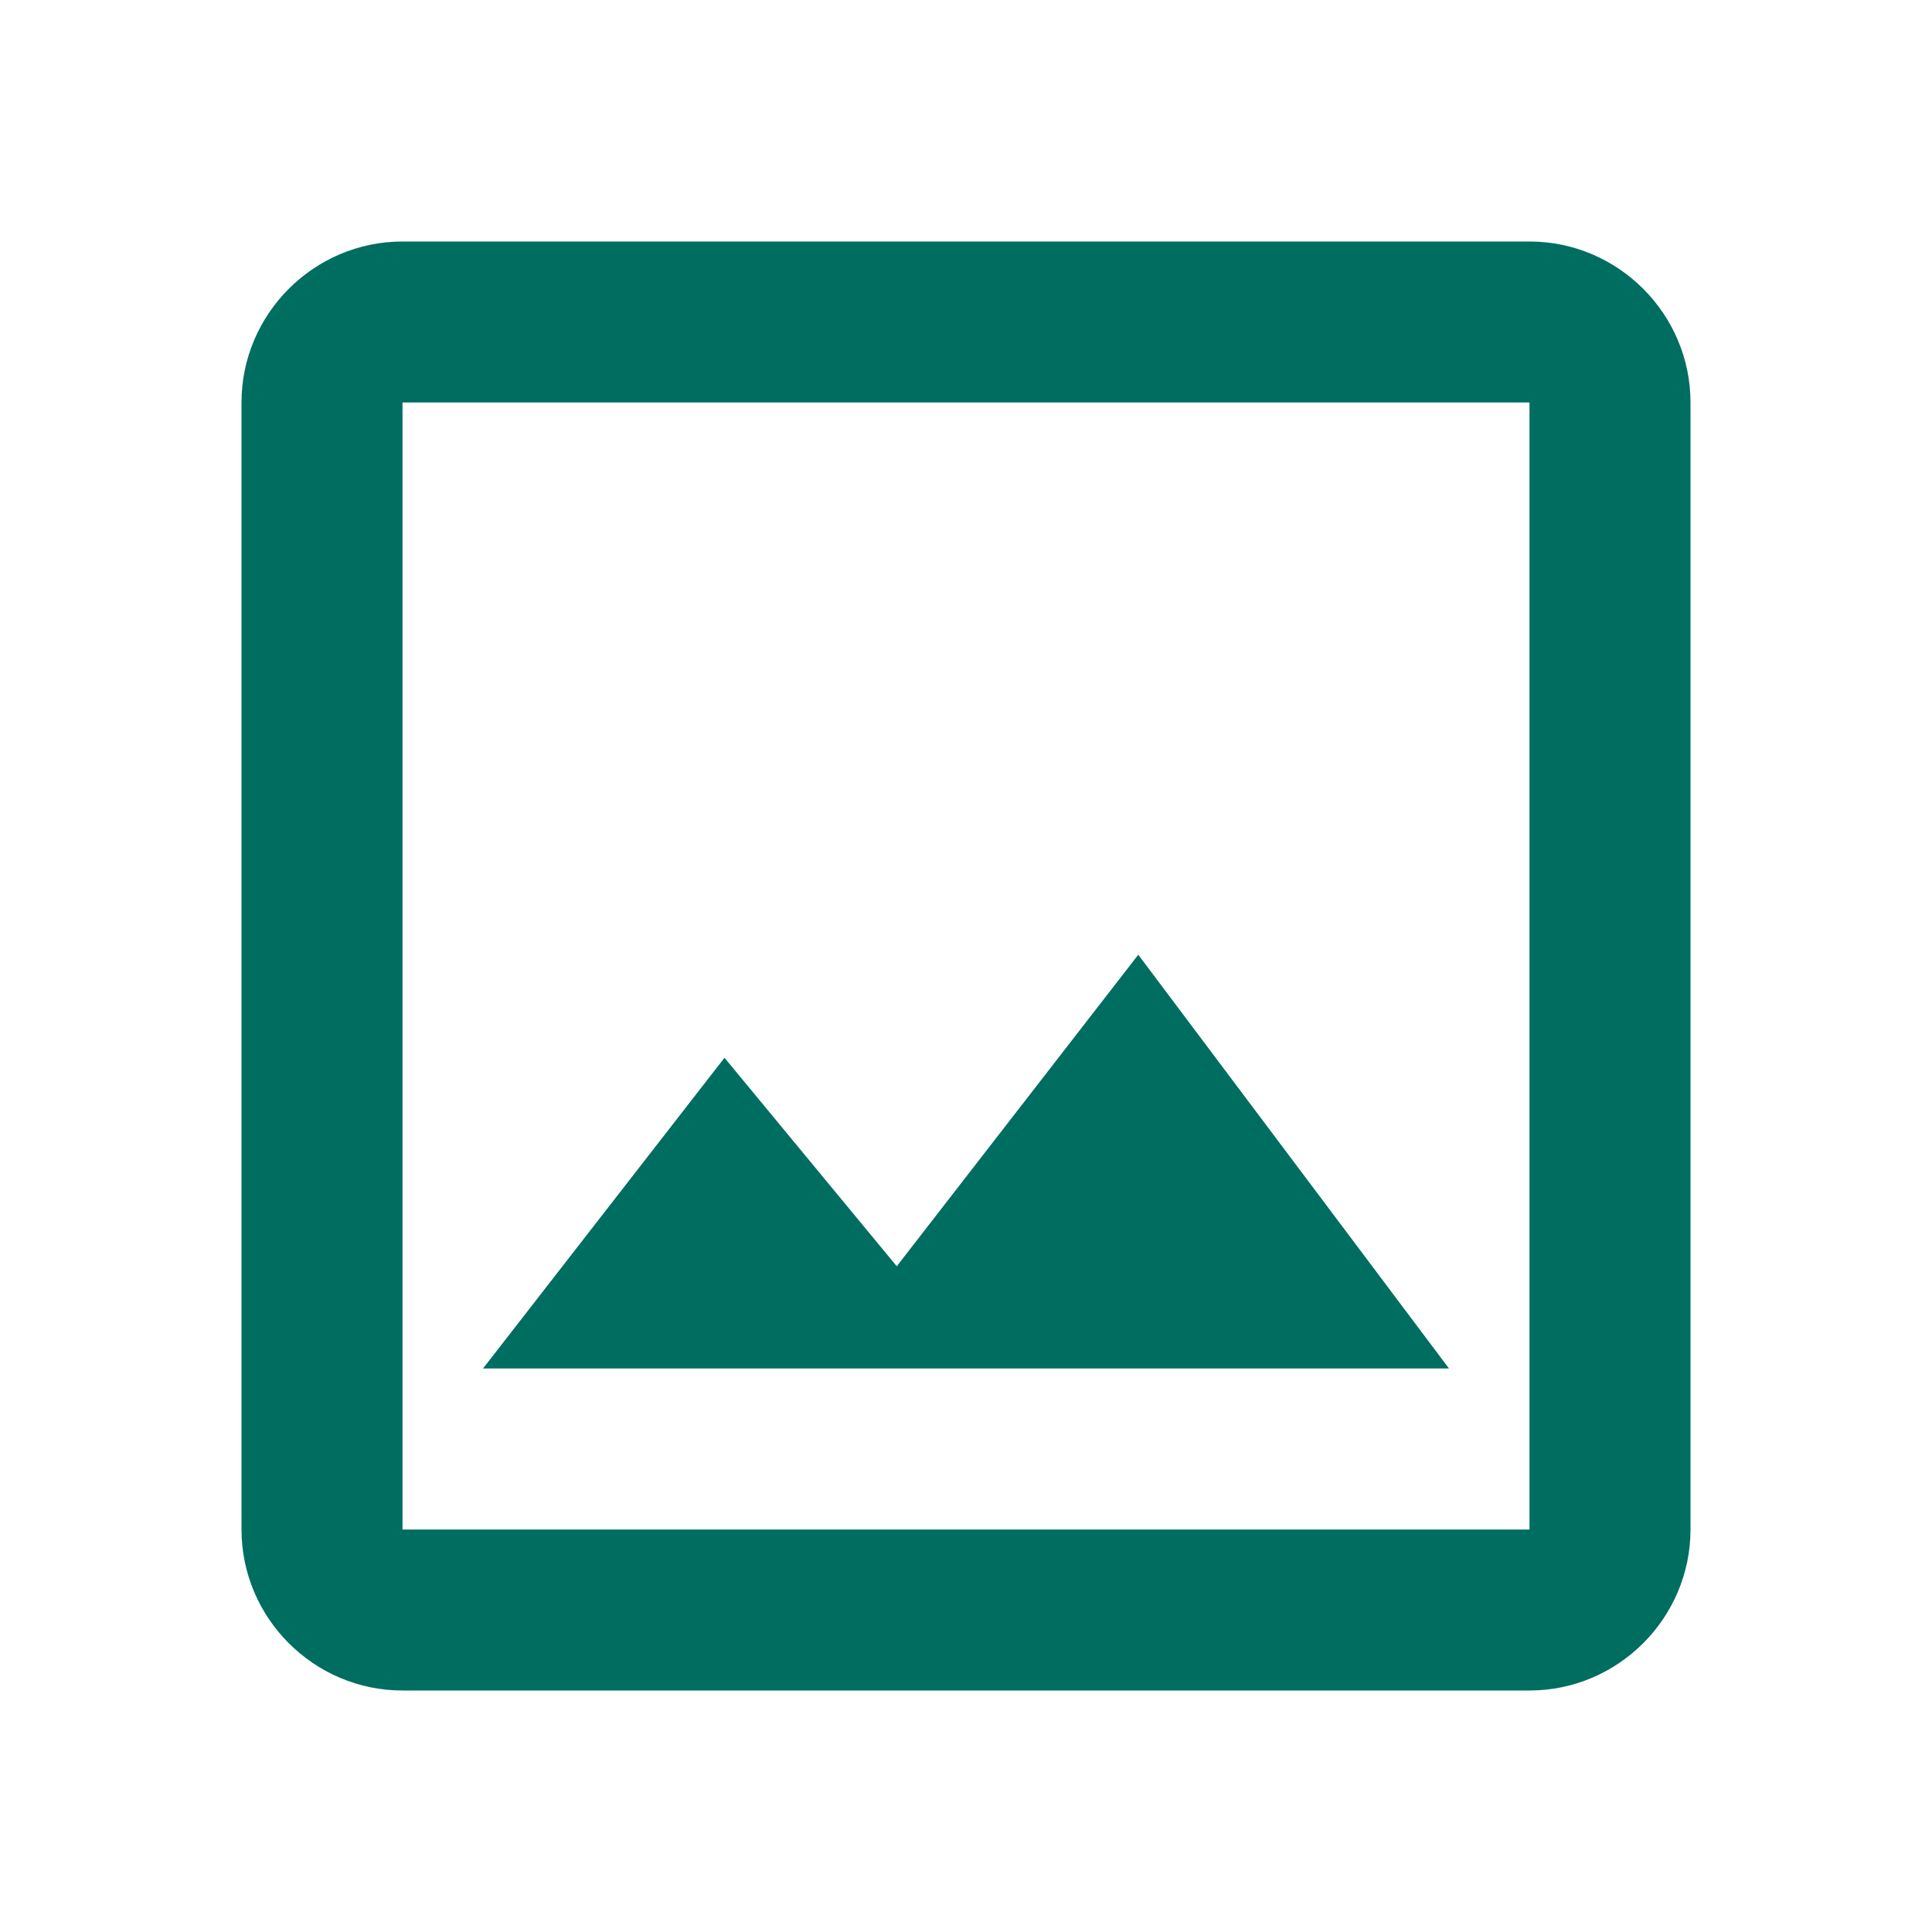
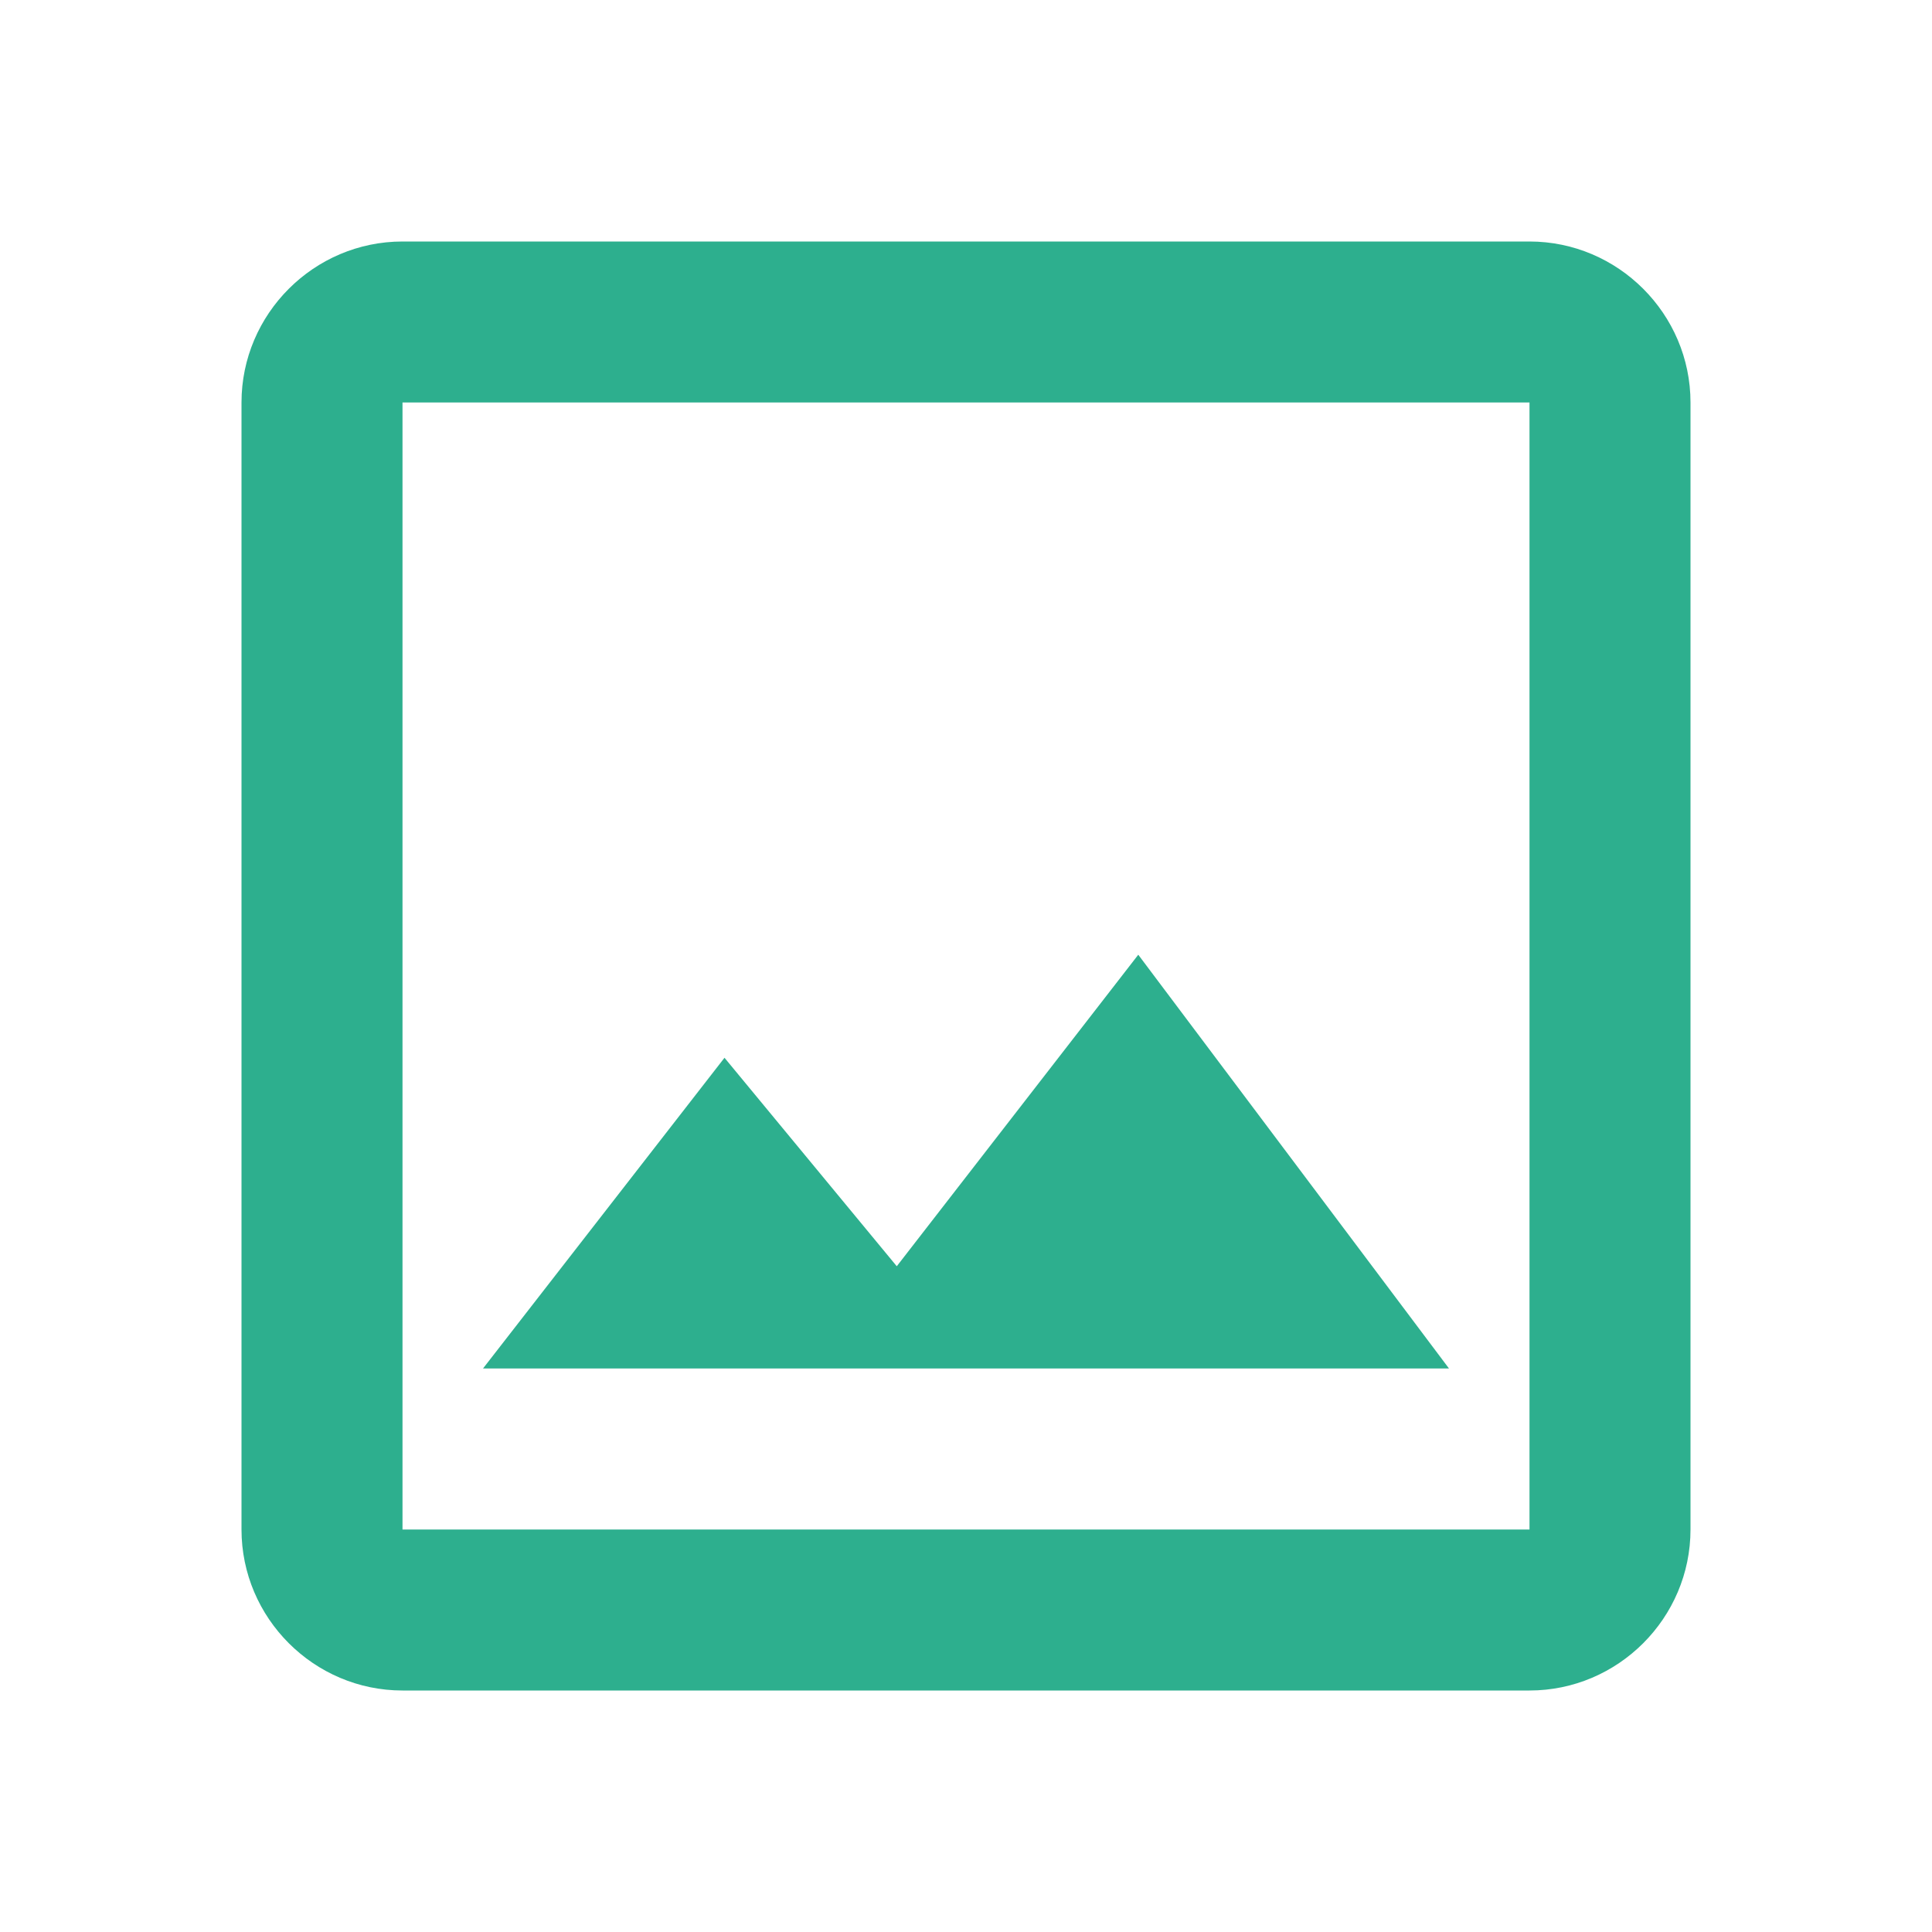
<svg xmlns="http://www.w3.org/2000/svg" width="54" height="54" viewBox="0 0 54 54" fill="none">
-   <path d="M42.75 11.25V42.75H11.25V11.25H42.75ZM42.75 6.75H11.25C8.775 6.75 6.75 8.775 6.75 11.25V42.75C6.75 45.225 8.775 47.25 11.25 47.25H42.75C45.225 47.25 47.25 45.225 47.25 42.75V11.25C47.25 8.775 45.225 6.75 42.75 6.75ZM31.815 26.685L25.065 35.392L20.25 29.565L13.5 38.25H40.5L31.815 26.685Z" fill="#006d61" />
+   <path d="M42.75 11.25V42.75H11.25V11.25H42.75ZM42.75 6.75H11.25C8.775 6.75 6.75 8.775 6.75 11.25V42.75C6.75 45.225 8.775 47.25 11.25 47.25H42.75C45.225 47.25 47.25 45.225 47.25 42.75V11.25C47.25 8.775 45.225 6.75 42.75 6.75ZM31.815 26.685L25.065 35.392L20.25 29.565L13.5 38.25H40.5L31.815 26.685Z" fill="#2DAF8E" />
</svg>
